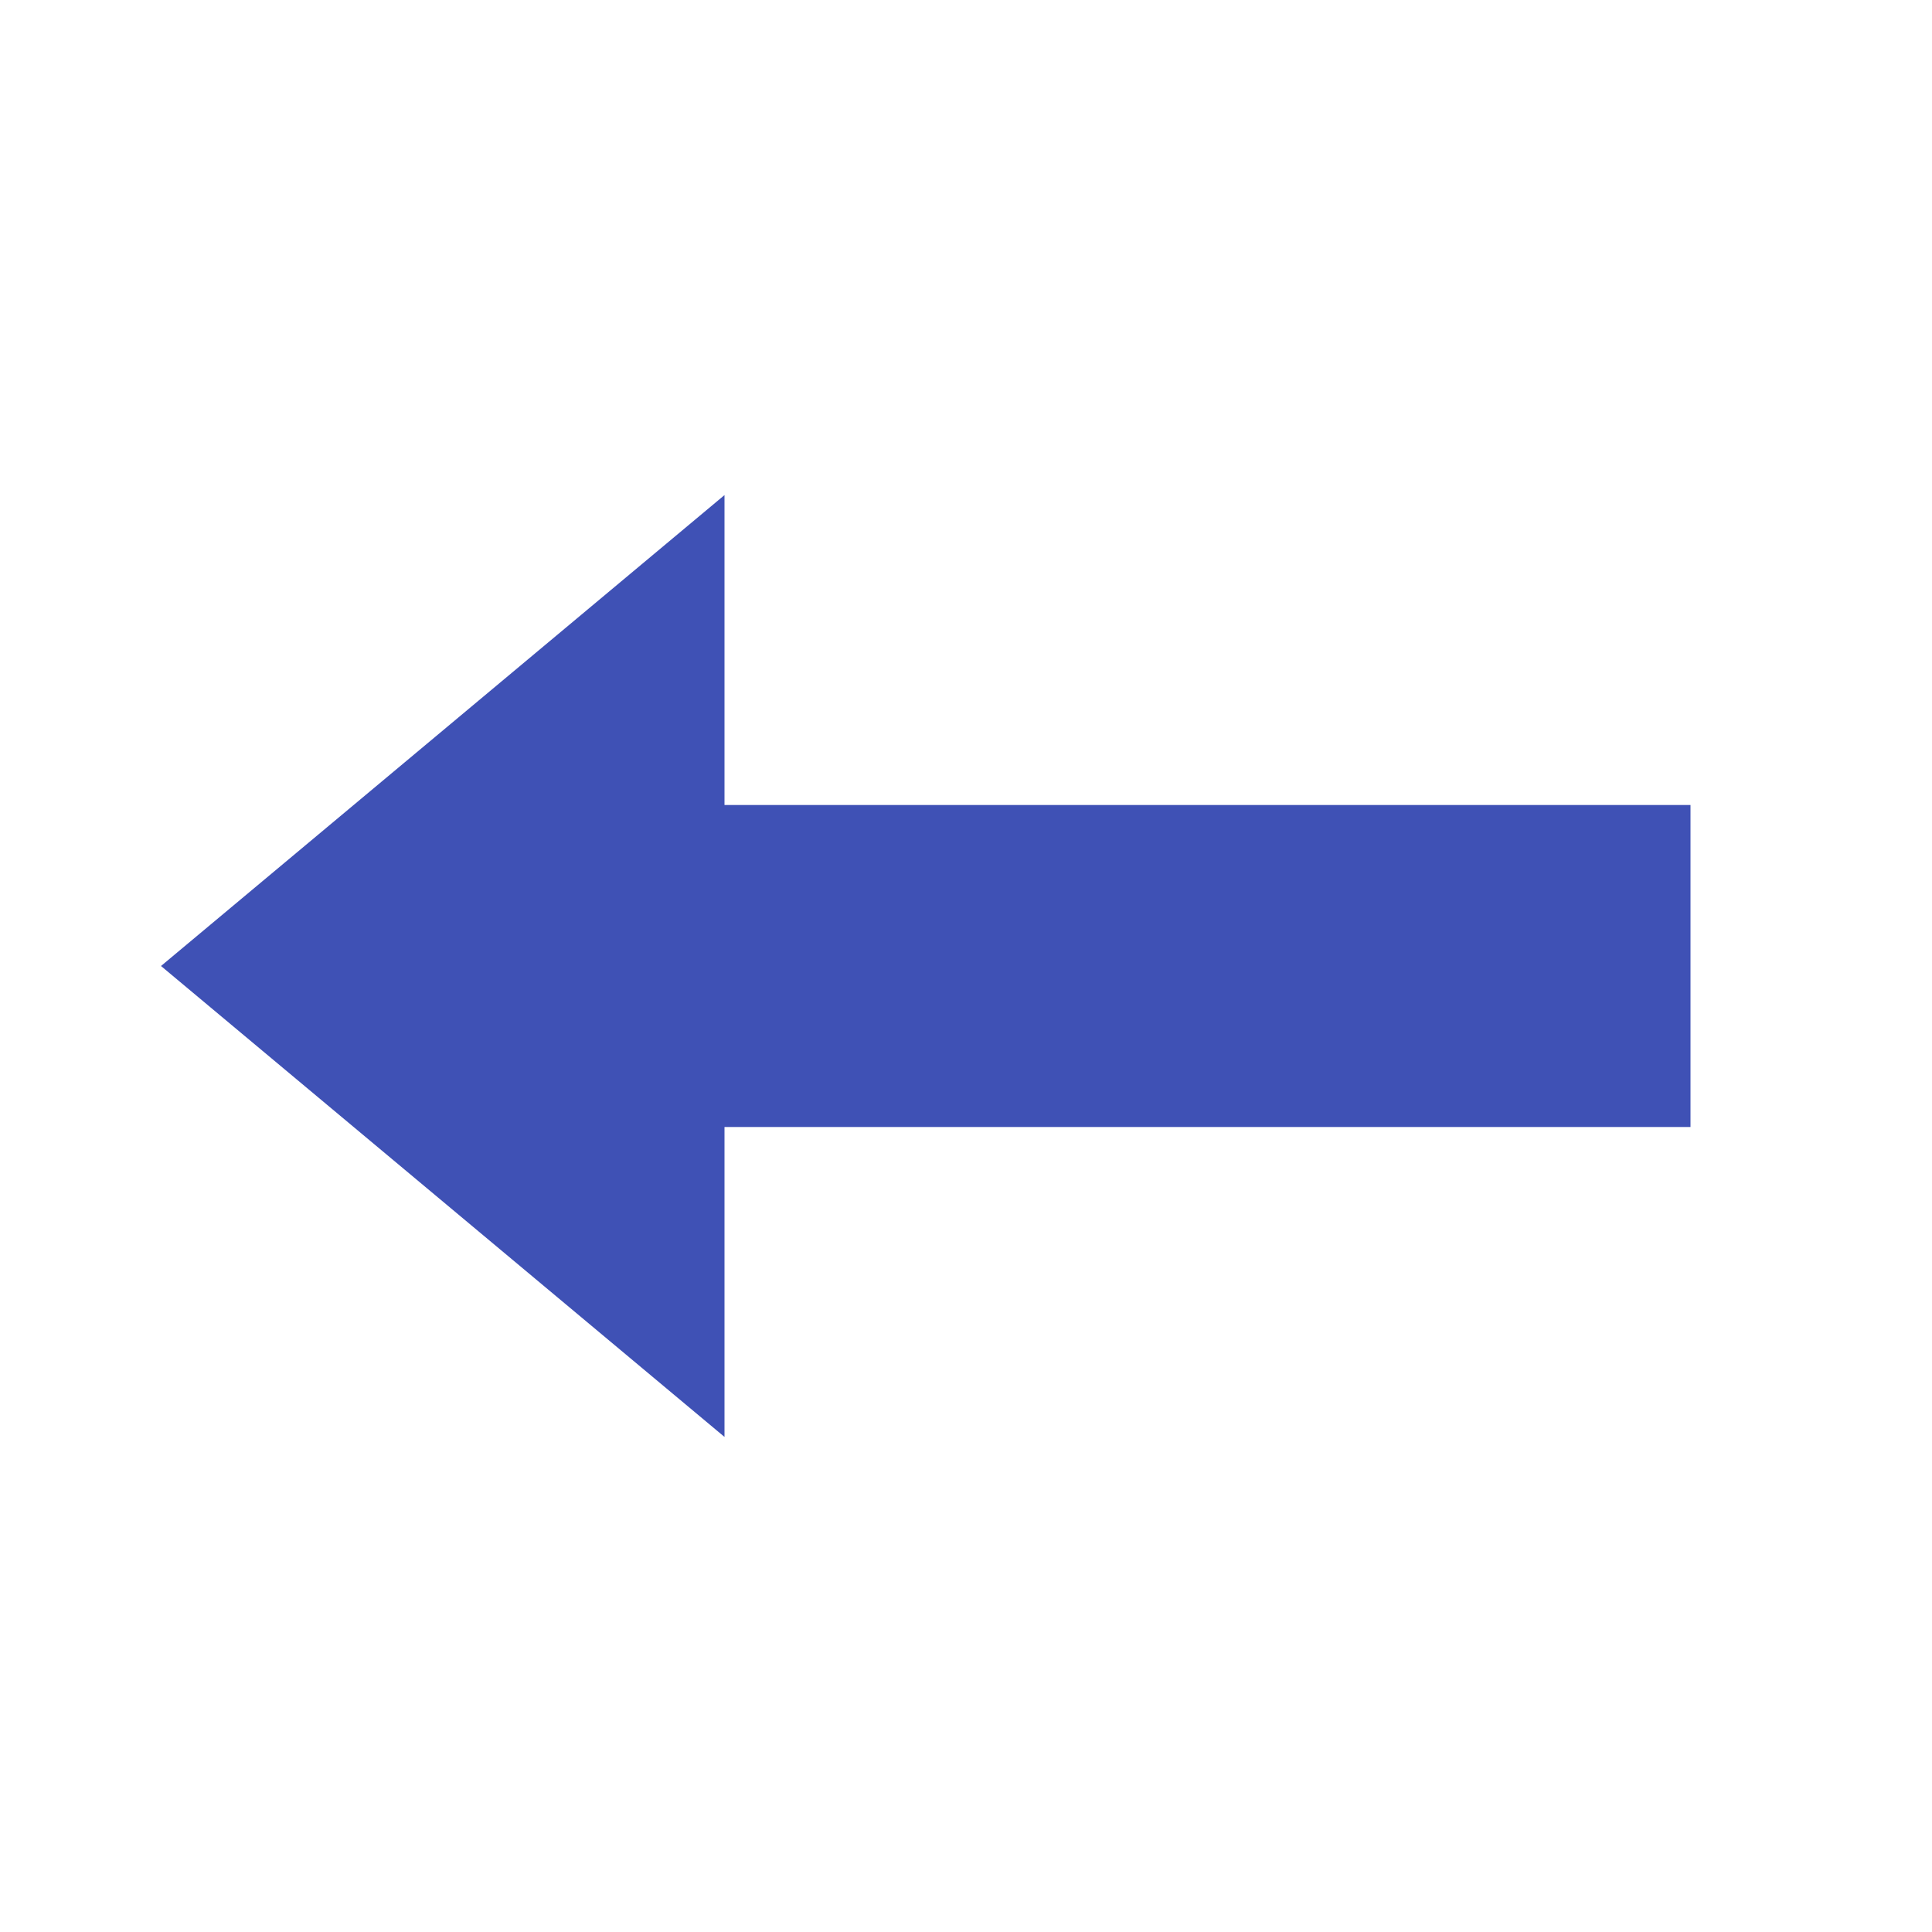
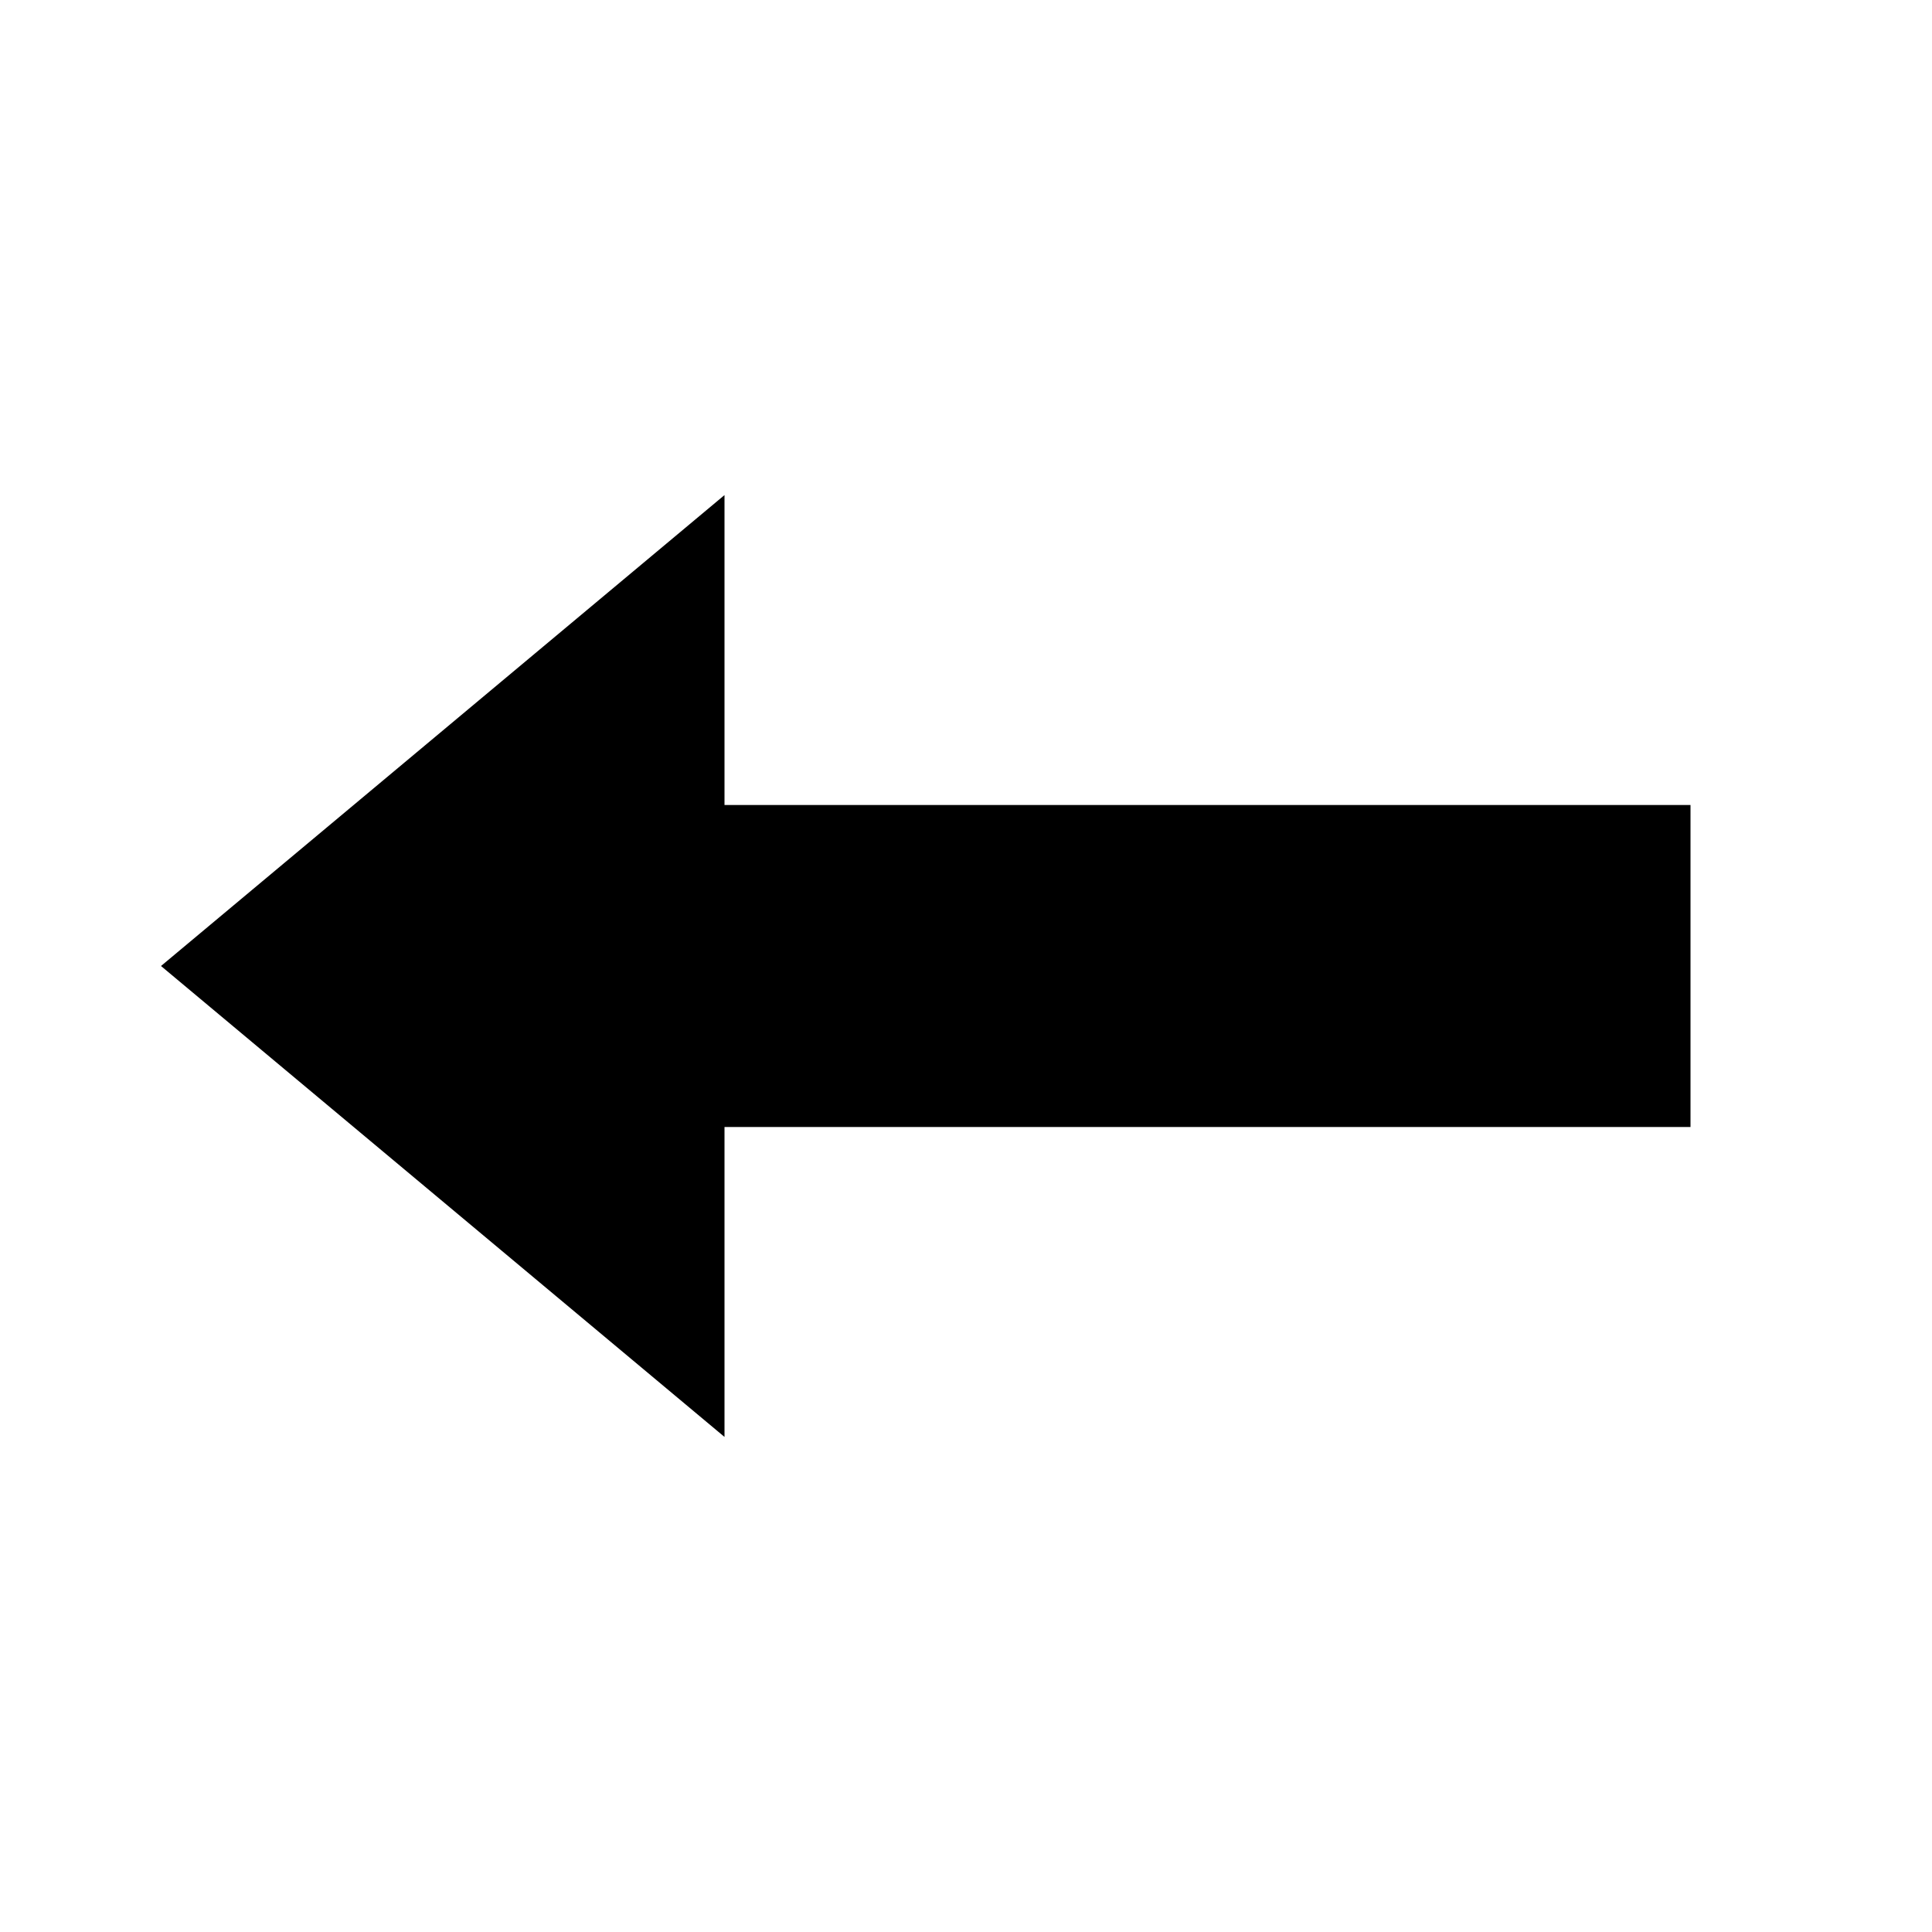
- <svg xmlns="http://www.w3.org/2000/svg" width="48px" height="48px" viewBox="0 0 1024 1024" class="icon" version="1.1" fill="#000000">
+ <svg xmlns="http://www.w3.org/2000/svg" width="48px" height="48px" viewBox="0 0 1024 1024" class="icon" version="1.1" fill="currentColor">
  <g id="SVGRepo_bgCarrier" stroke-width="0" />
  <g id="SVGRepo_tracerCarrier" stroke-linecap="round" stroke-linejoin="round" />
  <g id="SVGRepo_iconCarrier">
-     <path d="M85.333 512l298.667-249.6v499.2z" fill="#3F51B5" />
-     <path d="M320 426.667h576v170.667H320z" fill="#3F51B5" />
+     <path d="M85.333 512l298.667-249.6v499.2z" fill="currentColor" />
+     <path d="M320 426.667h576v170.667H320z" fill="currentColor" />
  </g>
</svg>
